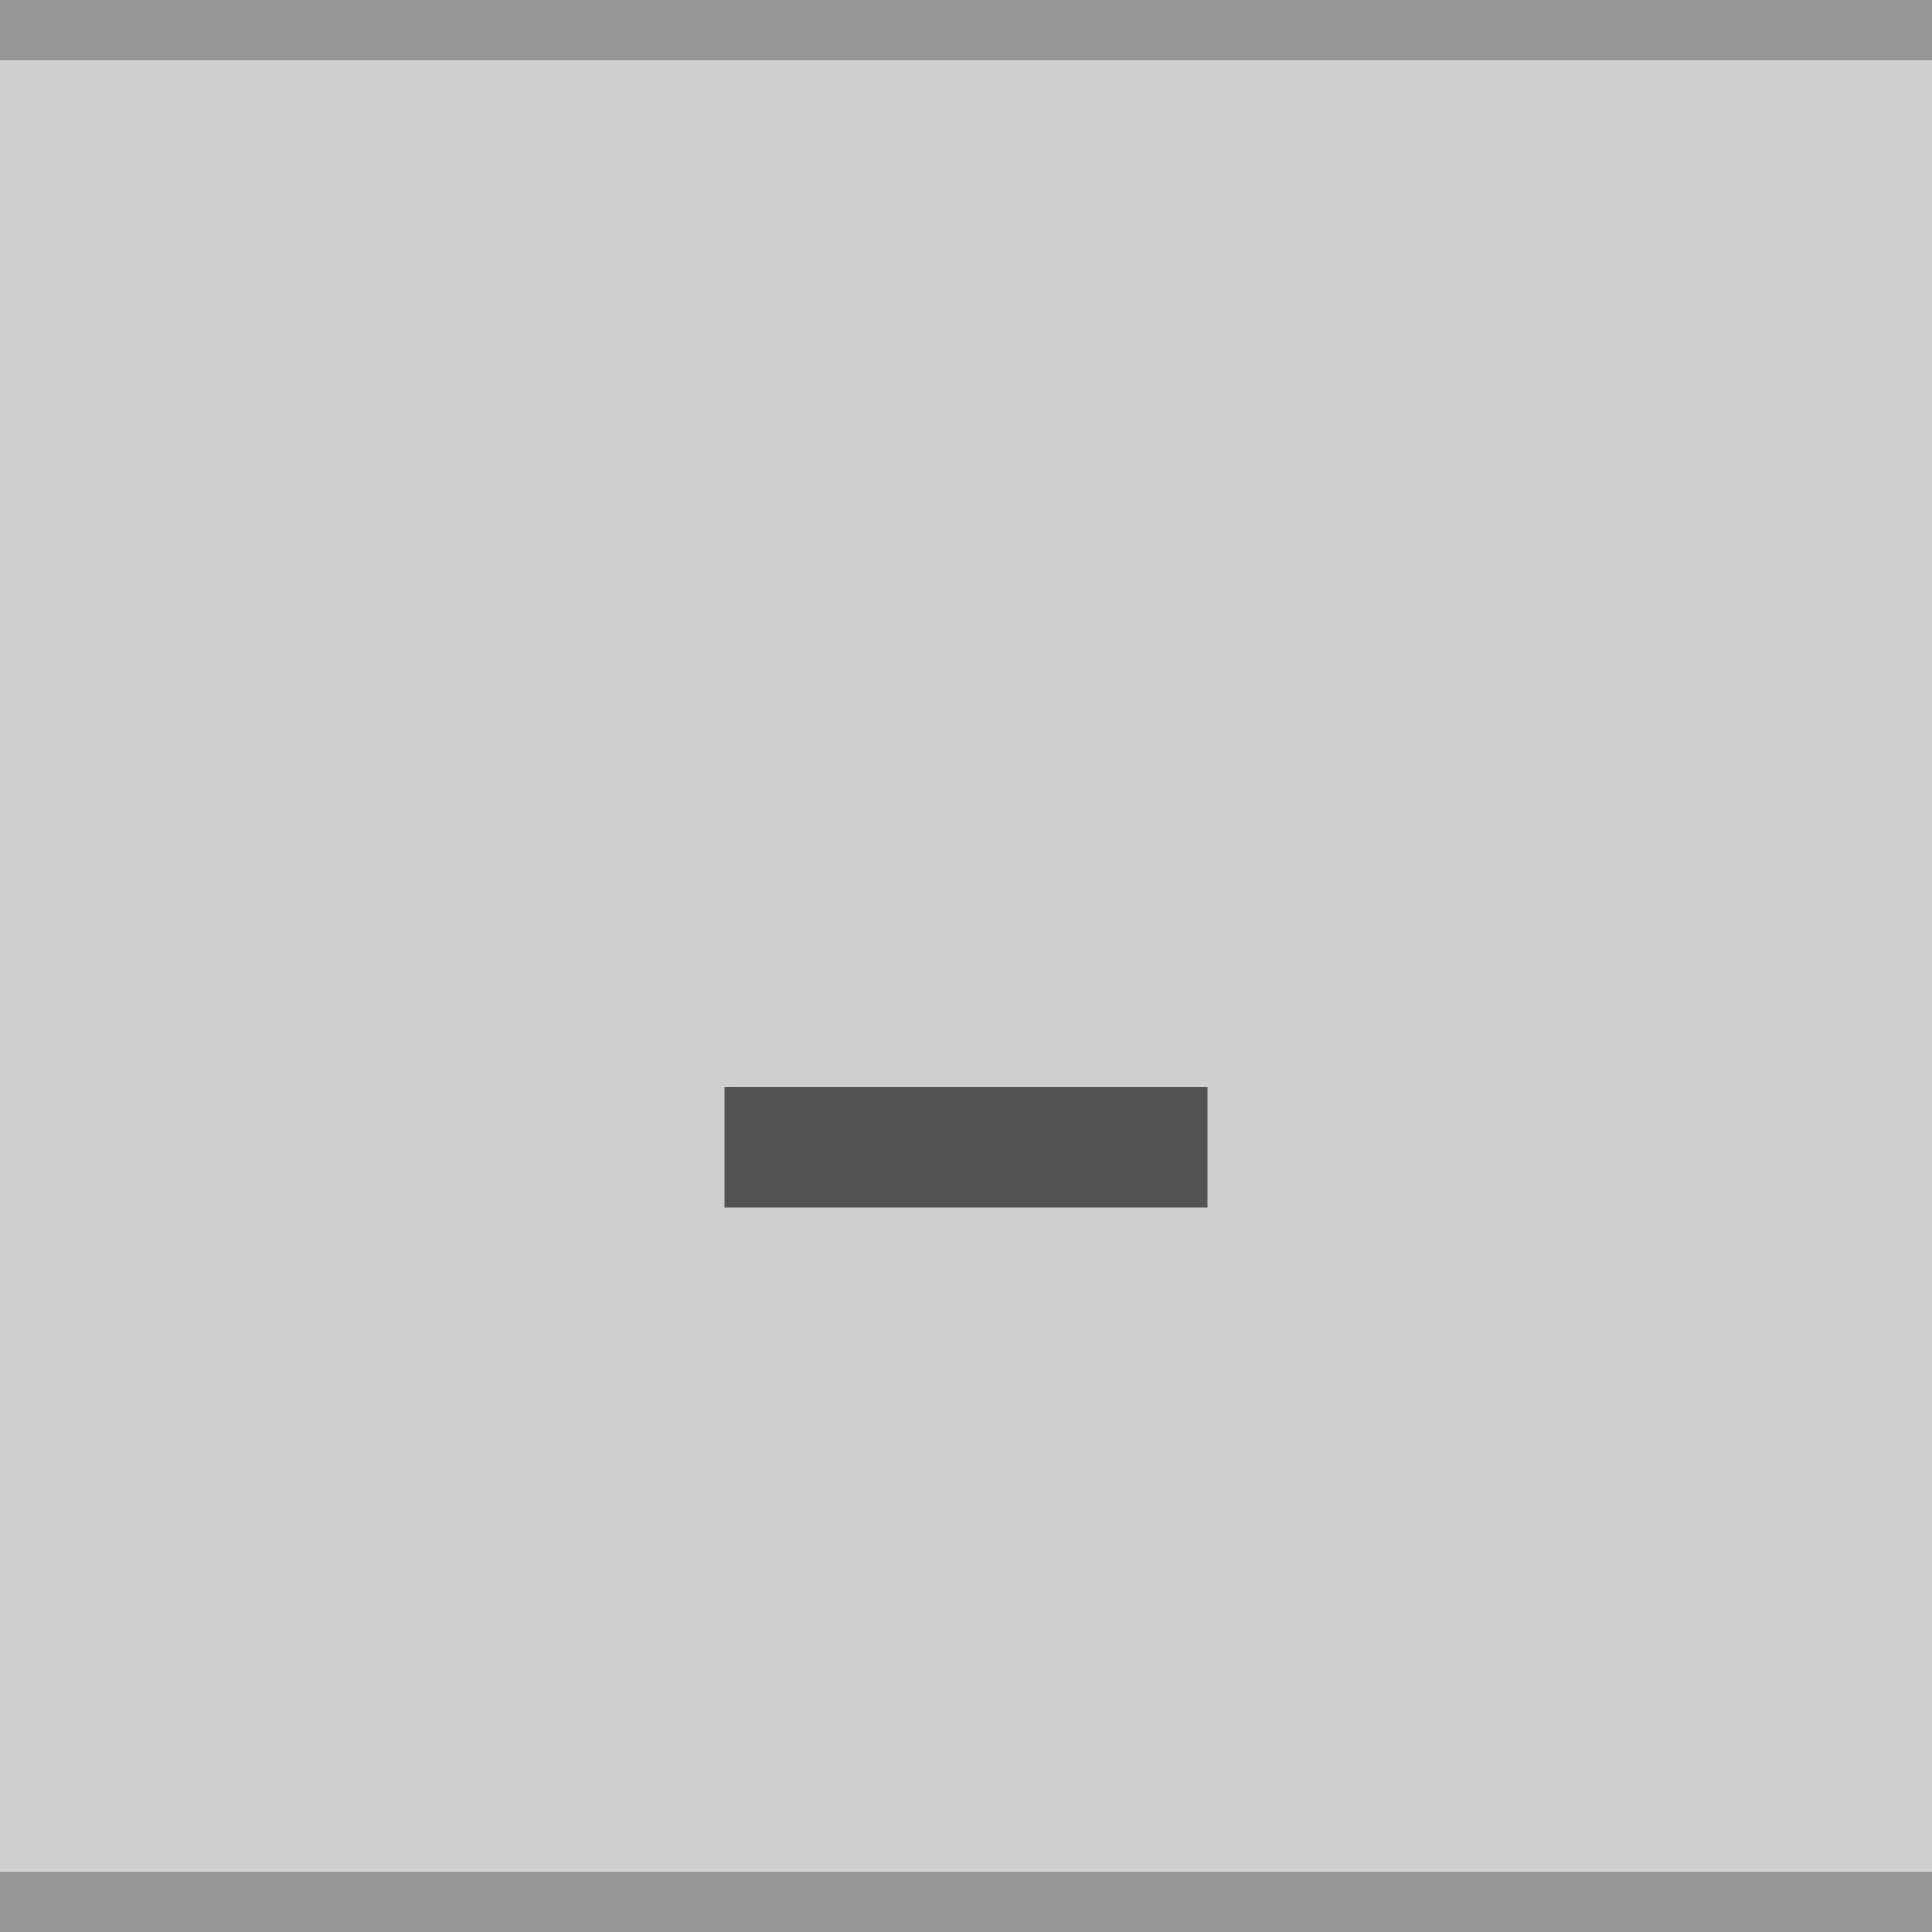
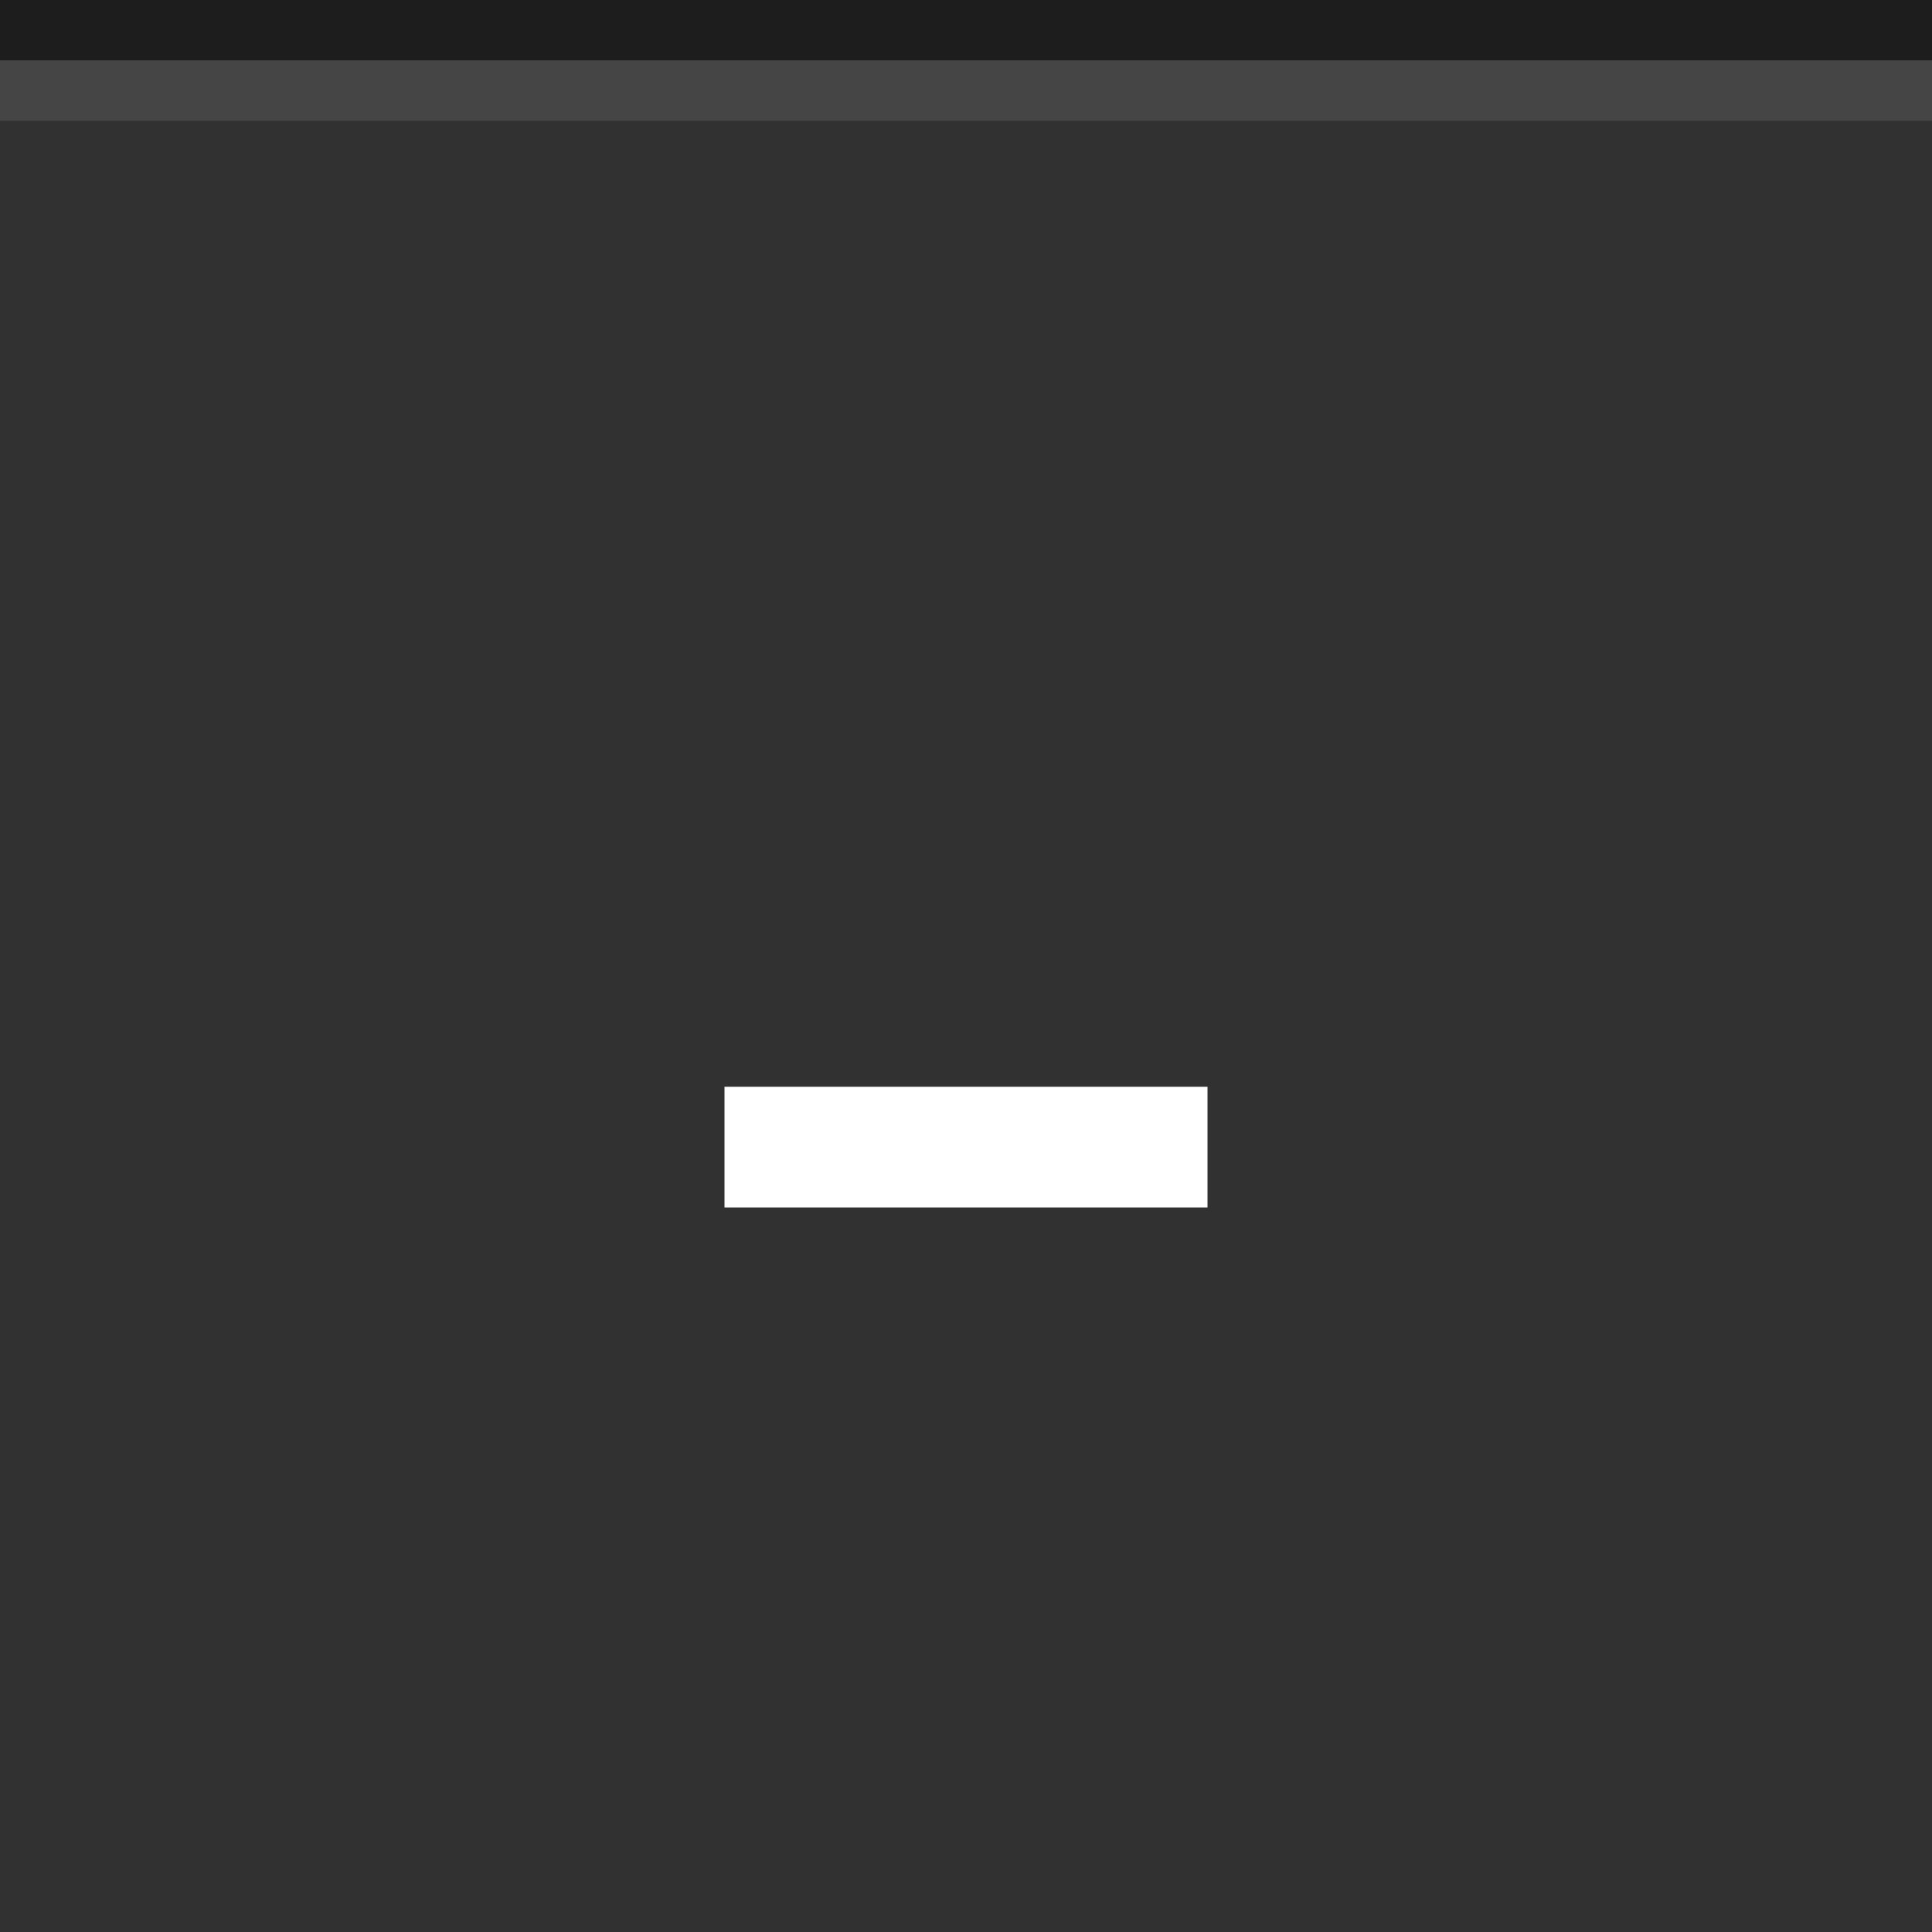
<svg xmlns="http://www.w3.org/2000/svg" id="svg12" version="1.1" viewBox="0 0 32 32" height="32" width="32">
  <defs id="defs16" />
-   <rect style="fill:#cfcfcf;fill-opacity:1" id="rect2" fill="#E0E0E0" height="32" width="32" />
-   <rect style="fill:#969696;fill-opacity:1" id="rect4" fill-opacity="0.4" fill="#FFFFFF" height="1" width="32" />
-   <g id="g10" opacity="0.6" fill="#000000">
-     <circle id="circle6" opacity="0" r="12" cy="16" cx="16" />
-     <path id="path8" d="m12 18h8v2h-8z" />
+   <rect style="fill:#313131;fill-opacity:1" id="rect2" fill="#E0E0E0" height="32" width="32" />
+   <rect style="fill:#1d1d1d;fill-opacity:1" id="rect4" fill-opacity="0.4" fill="#FFFFFF" height="1" width="32" />
+   <g id="g10" opacity="0.6" fill="#000000" style="opacity:1;fill:#ffffff;fill-opacity:1">
+     <circle id="circle6" opacity="0" r="12" cy="16" cx="16" style="fill:#ffffff;fill-opacity:1" />
+     <path id="path8" d="m12 18h8v2h-8z" style="fill:#ffffff;fill-opacity:1" />
  </g>
-   <rect y="31" x="0" width="32" height="1" fill="#FFFFFF" fill-opacity="0.4" id="rect112" style="fill:#969696;fill-opacity:1" />
+   <rect style="opacity:0.1;fill:#ffffff;fill-opacity:1;stroke-width:4" y="1" x="0" id="rect4-3" height="1" width="32" />
</svg>
